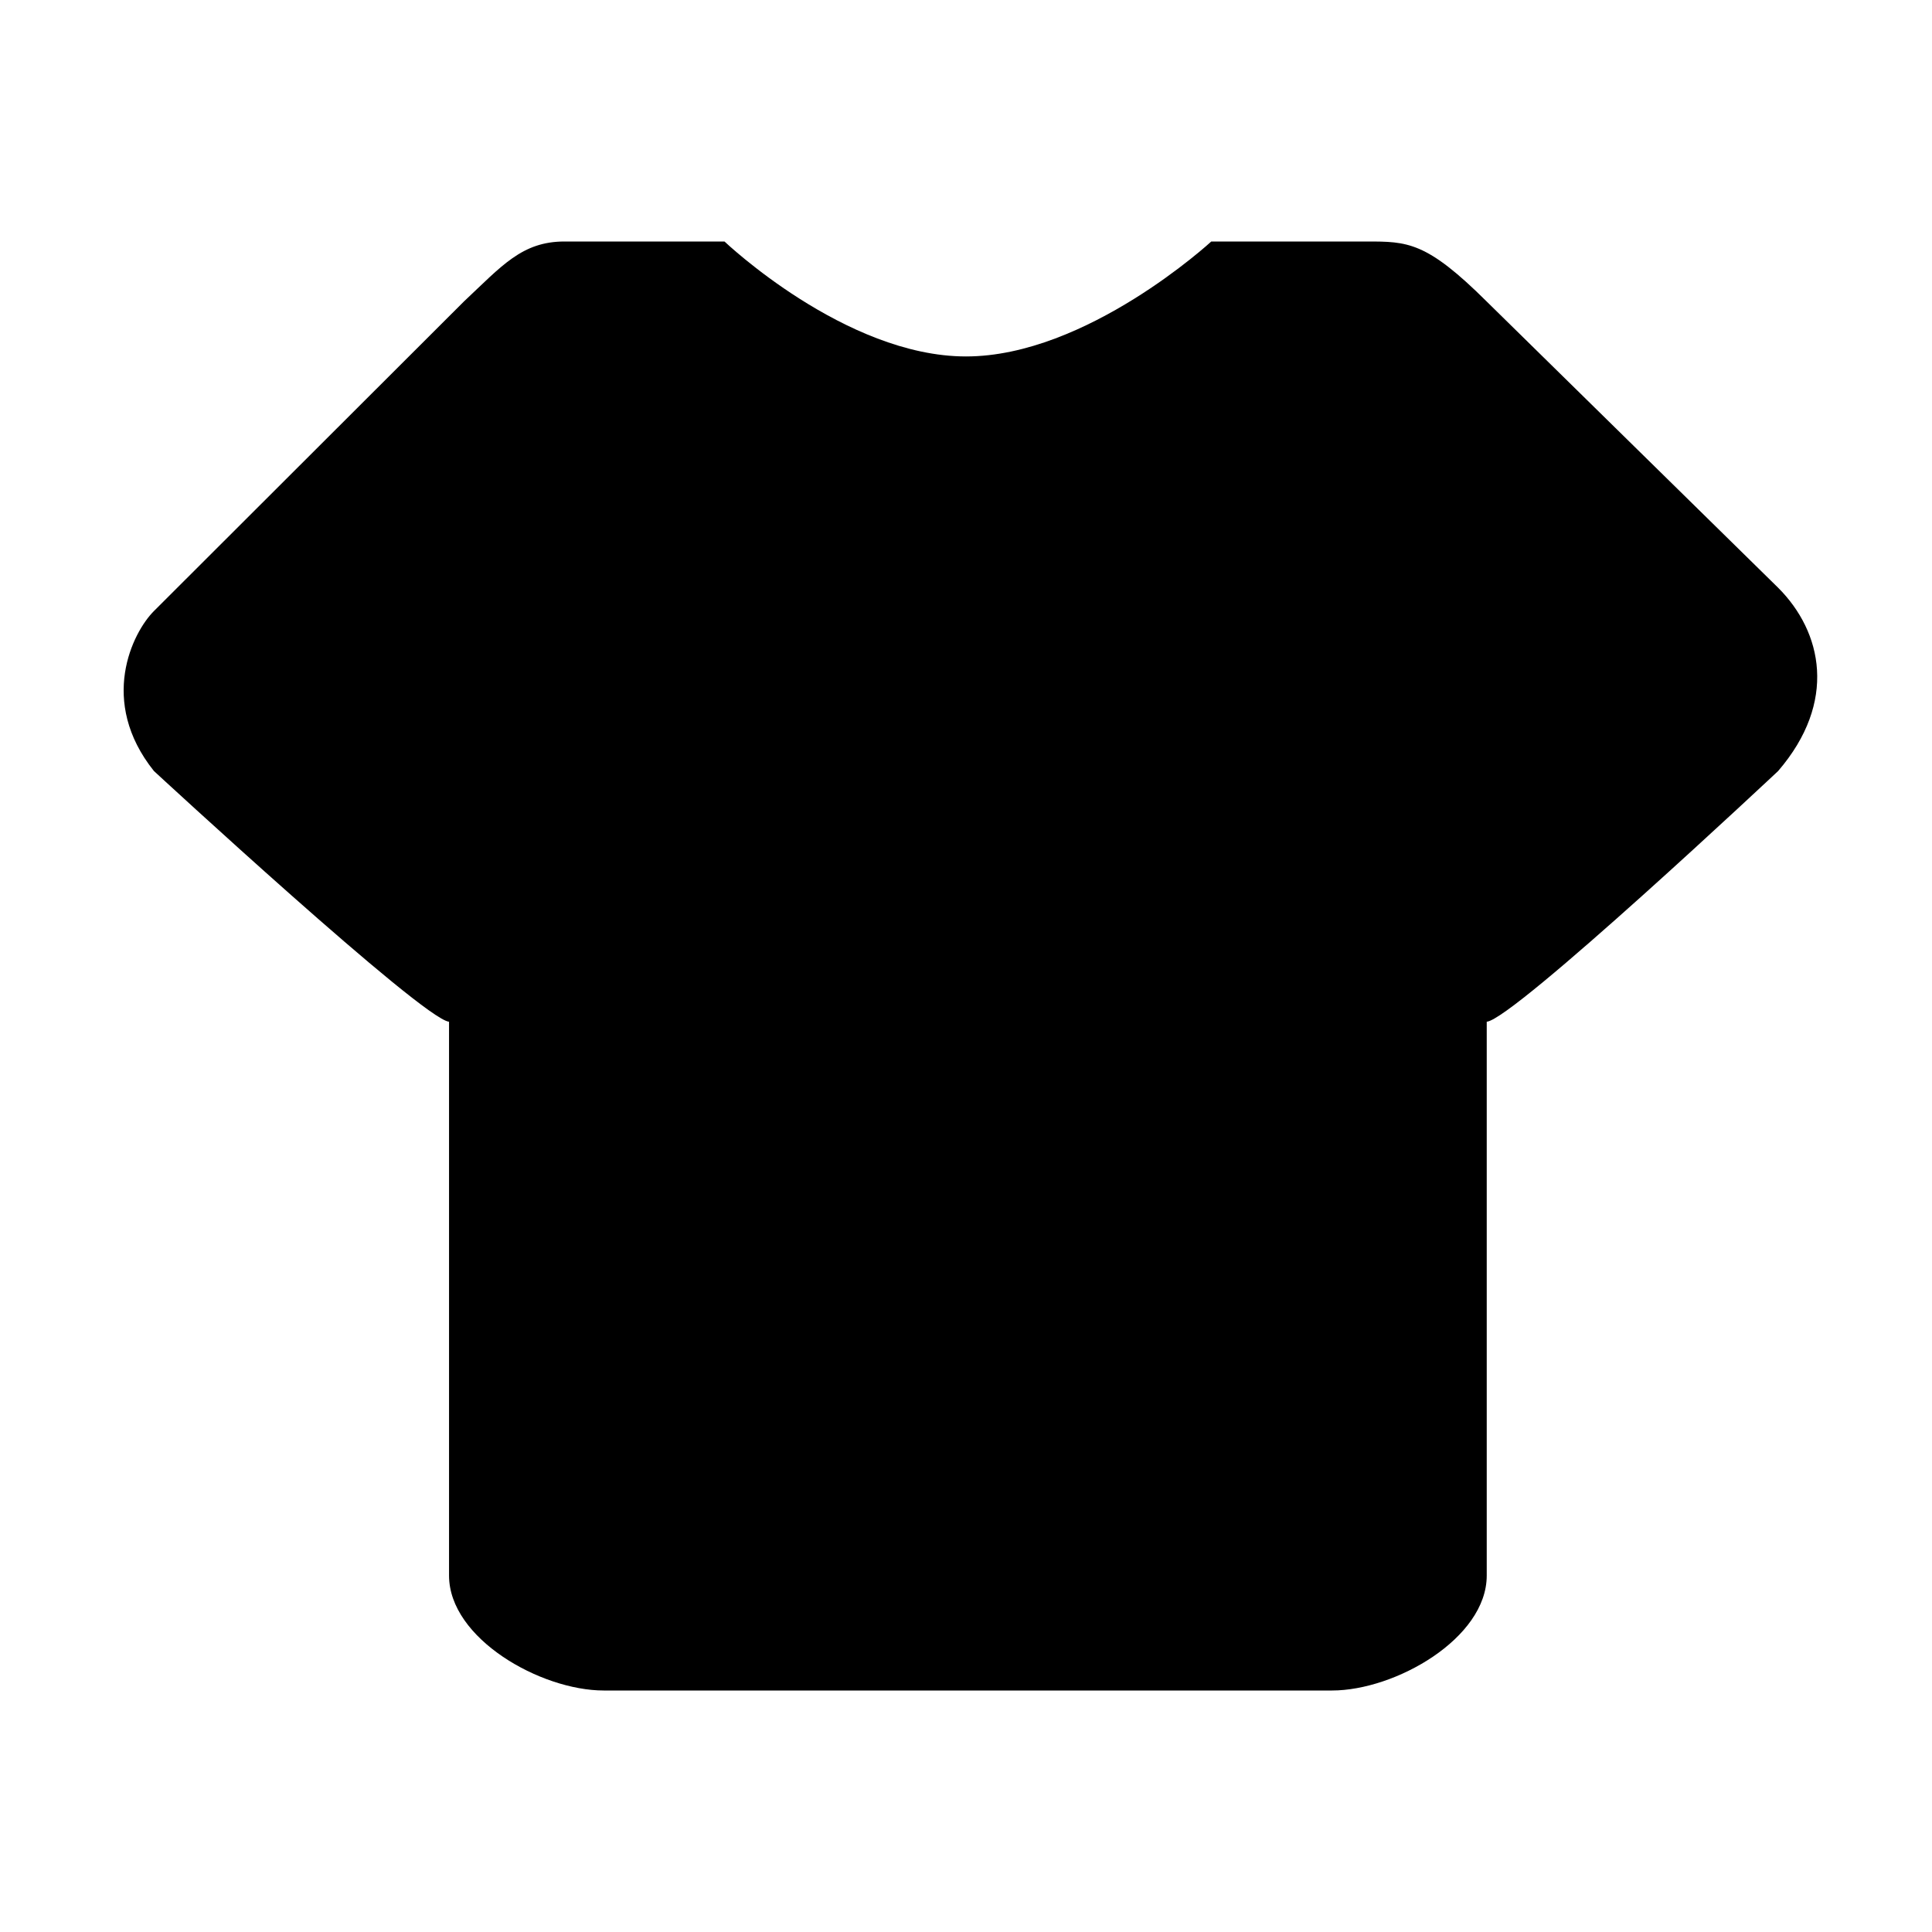
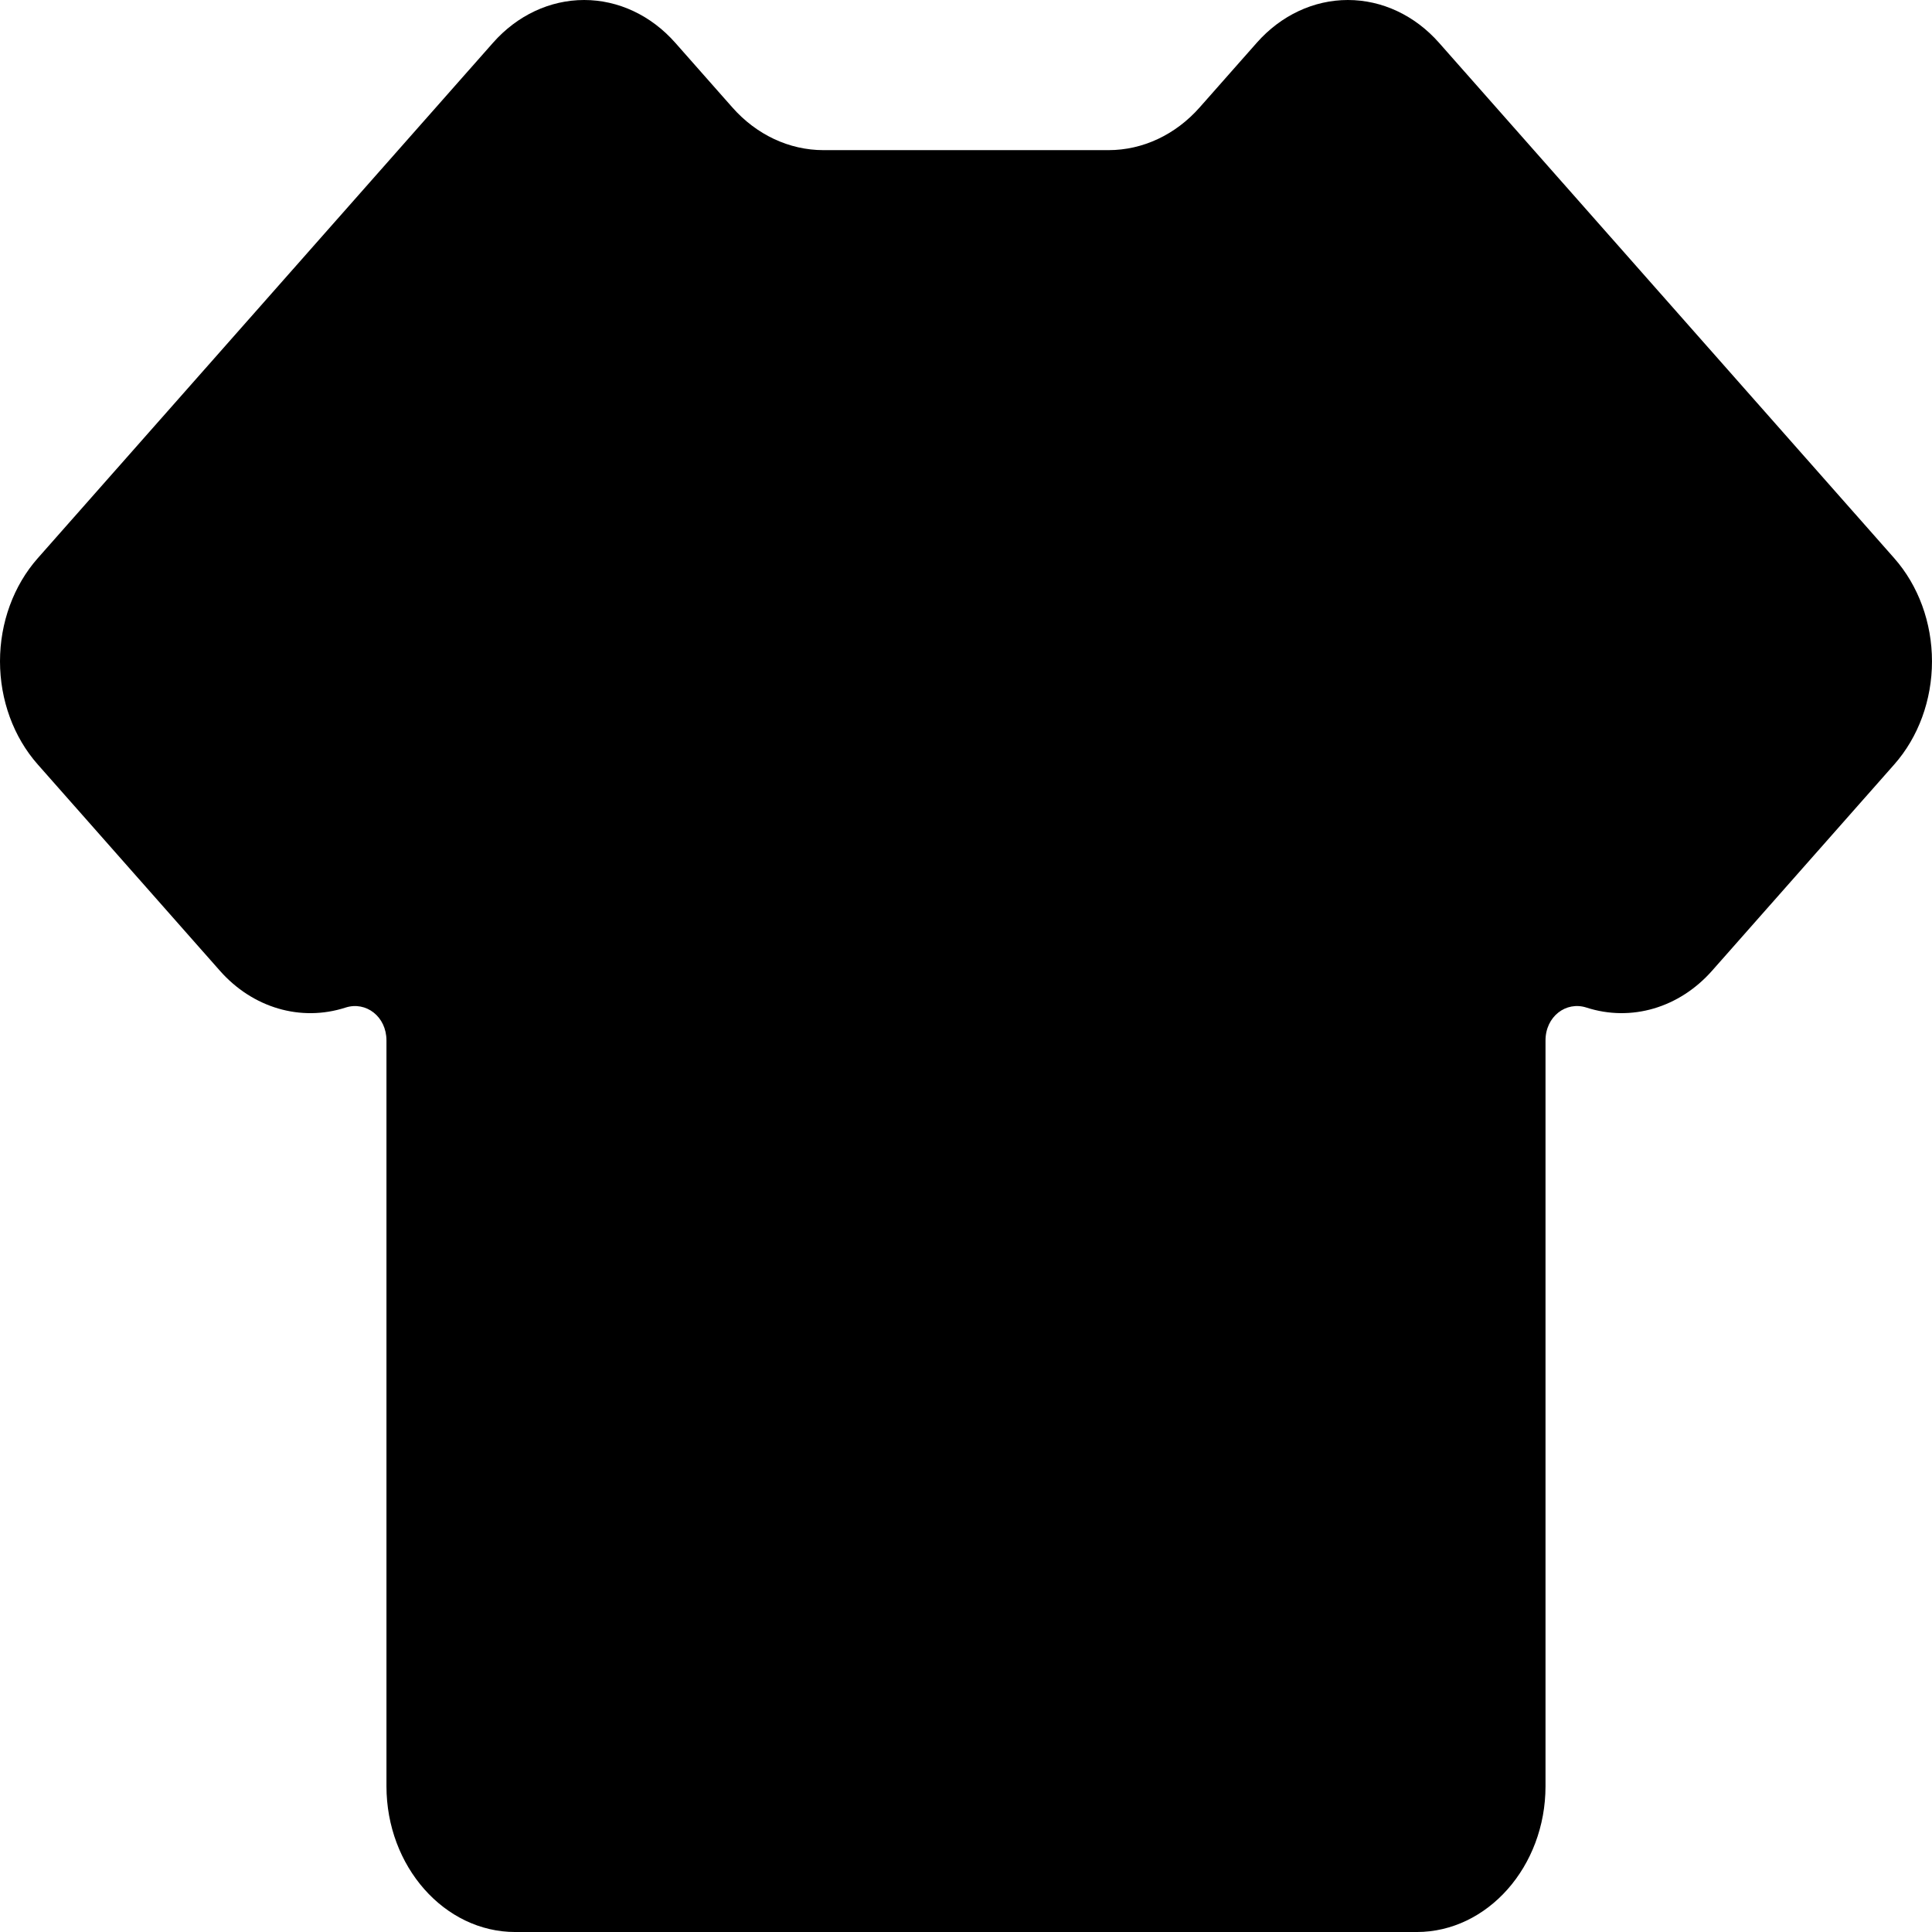
- <svg xmlns="http://www.w3.org/2000/svg" t="1503994829667" class="icon" style="" viewBox="0 0 1024 1024" version="1.1" p-id="9989" width="64" height="64">
-   <defs>
-     <style type="text/css" />
-   </defs>
-   <path d="M788 159.831C756 128 746 128 724.38 128L642 128C642 128 576 188.923 512 188.923 448 188.923 384 128 384 128L299.205 128C276.63 128 266 140.923 245.847 159.831L81.583 323.872C70.244 335.196 52 371.692 81.583 408.655 81.583 408.655 224.024 540.298 238 541.538L238 835.077C238 868.452 286.579 896 320 896L706 896C739.42 896 788 868.452 788 835.077L788 541.538C802.145 540.386 942.449 408.655 942.449 408.655 974 372 965.851 334.884 942.449 311.513L788 159.831Z" p-id="9990" />
+ <svg xmlns="http://www.w3.org/2000/svg" width="128" height="128">
+   <path d="M125.5 36.984L95.336 2.83C93.735 1.018 91.565 0 89.3 0c-2.263 0-4.433 1.018-6.033 2.83l-3.786 4.286c-1.6 1.812-3.77 2.83-6.032 2.831H54.553c-2.263 0-4.434-1.018-6.033-2.83L44.734 2.83C43.134 1.018 40.964 0 38.701 0c-2.263 0-4.434 1.018-6.034 2.83L2.5 36.984C.9 38.796 0 41.254 0 43.815c0 2.562.899 5.02 2.5 6.831L14.565 64.31c2.178 2.468 5.367 3.403 8.33 2.444 1.35-.435 2.709.592 2.709 2.18v49.407c0 5.313 3.84 9.66 8.532 9.66h59.726c4.693 0 8.532-4.347 8.532-9.66V68.934c0-1.59 1.36-2.616 2.71-2.181 2.962.96 6.15.024 8.329-2.444L125.5 50.646c1.6-1.811 2.499-4.269 2.499-6.83 0-2.563-.899-5.02-2.5-6.832z" />
</svg>
